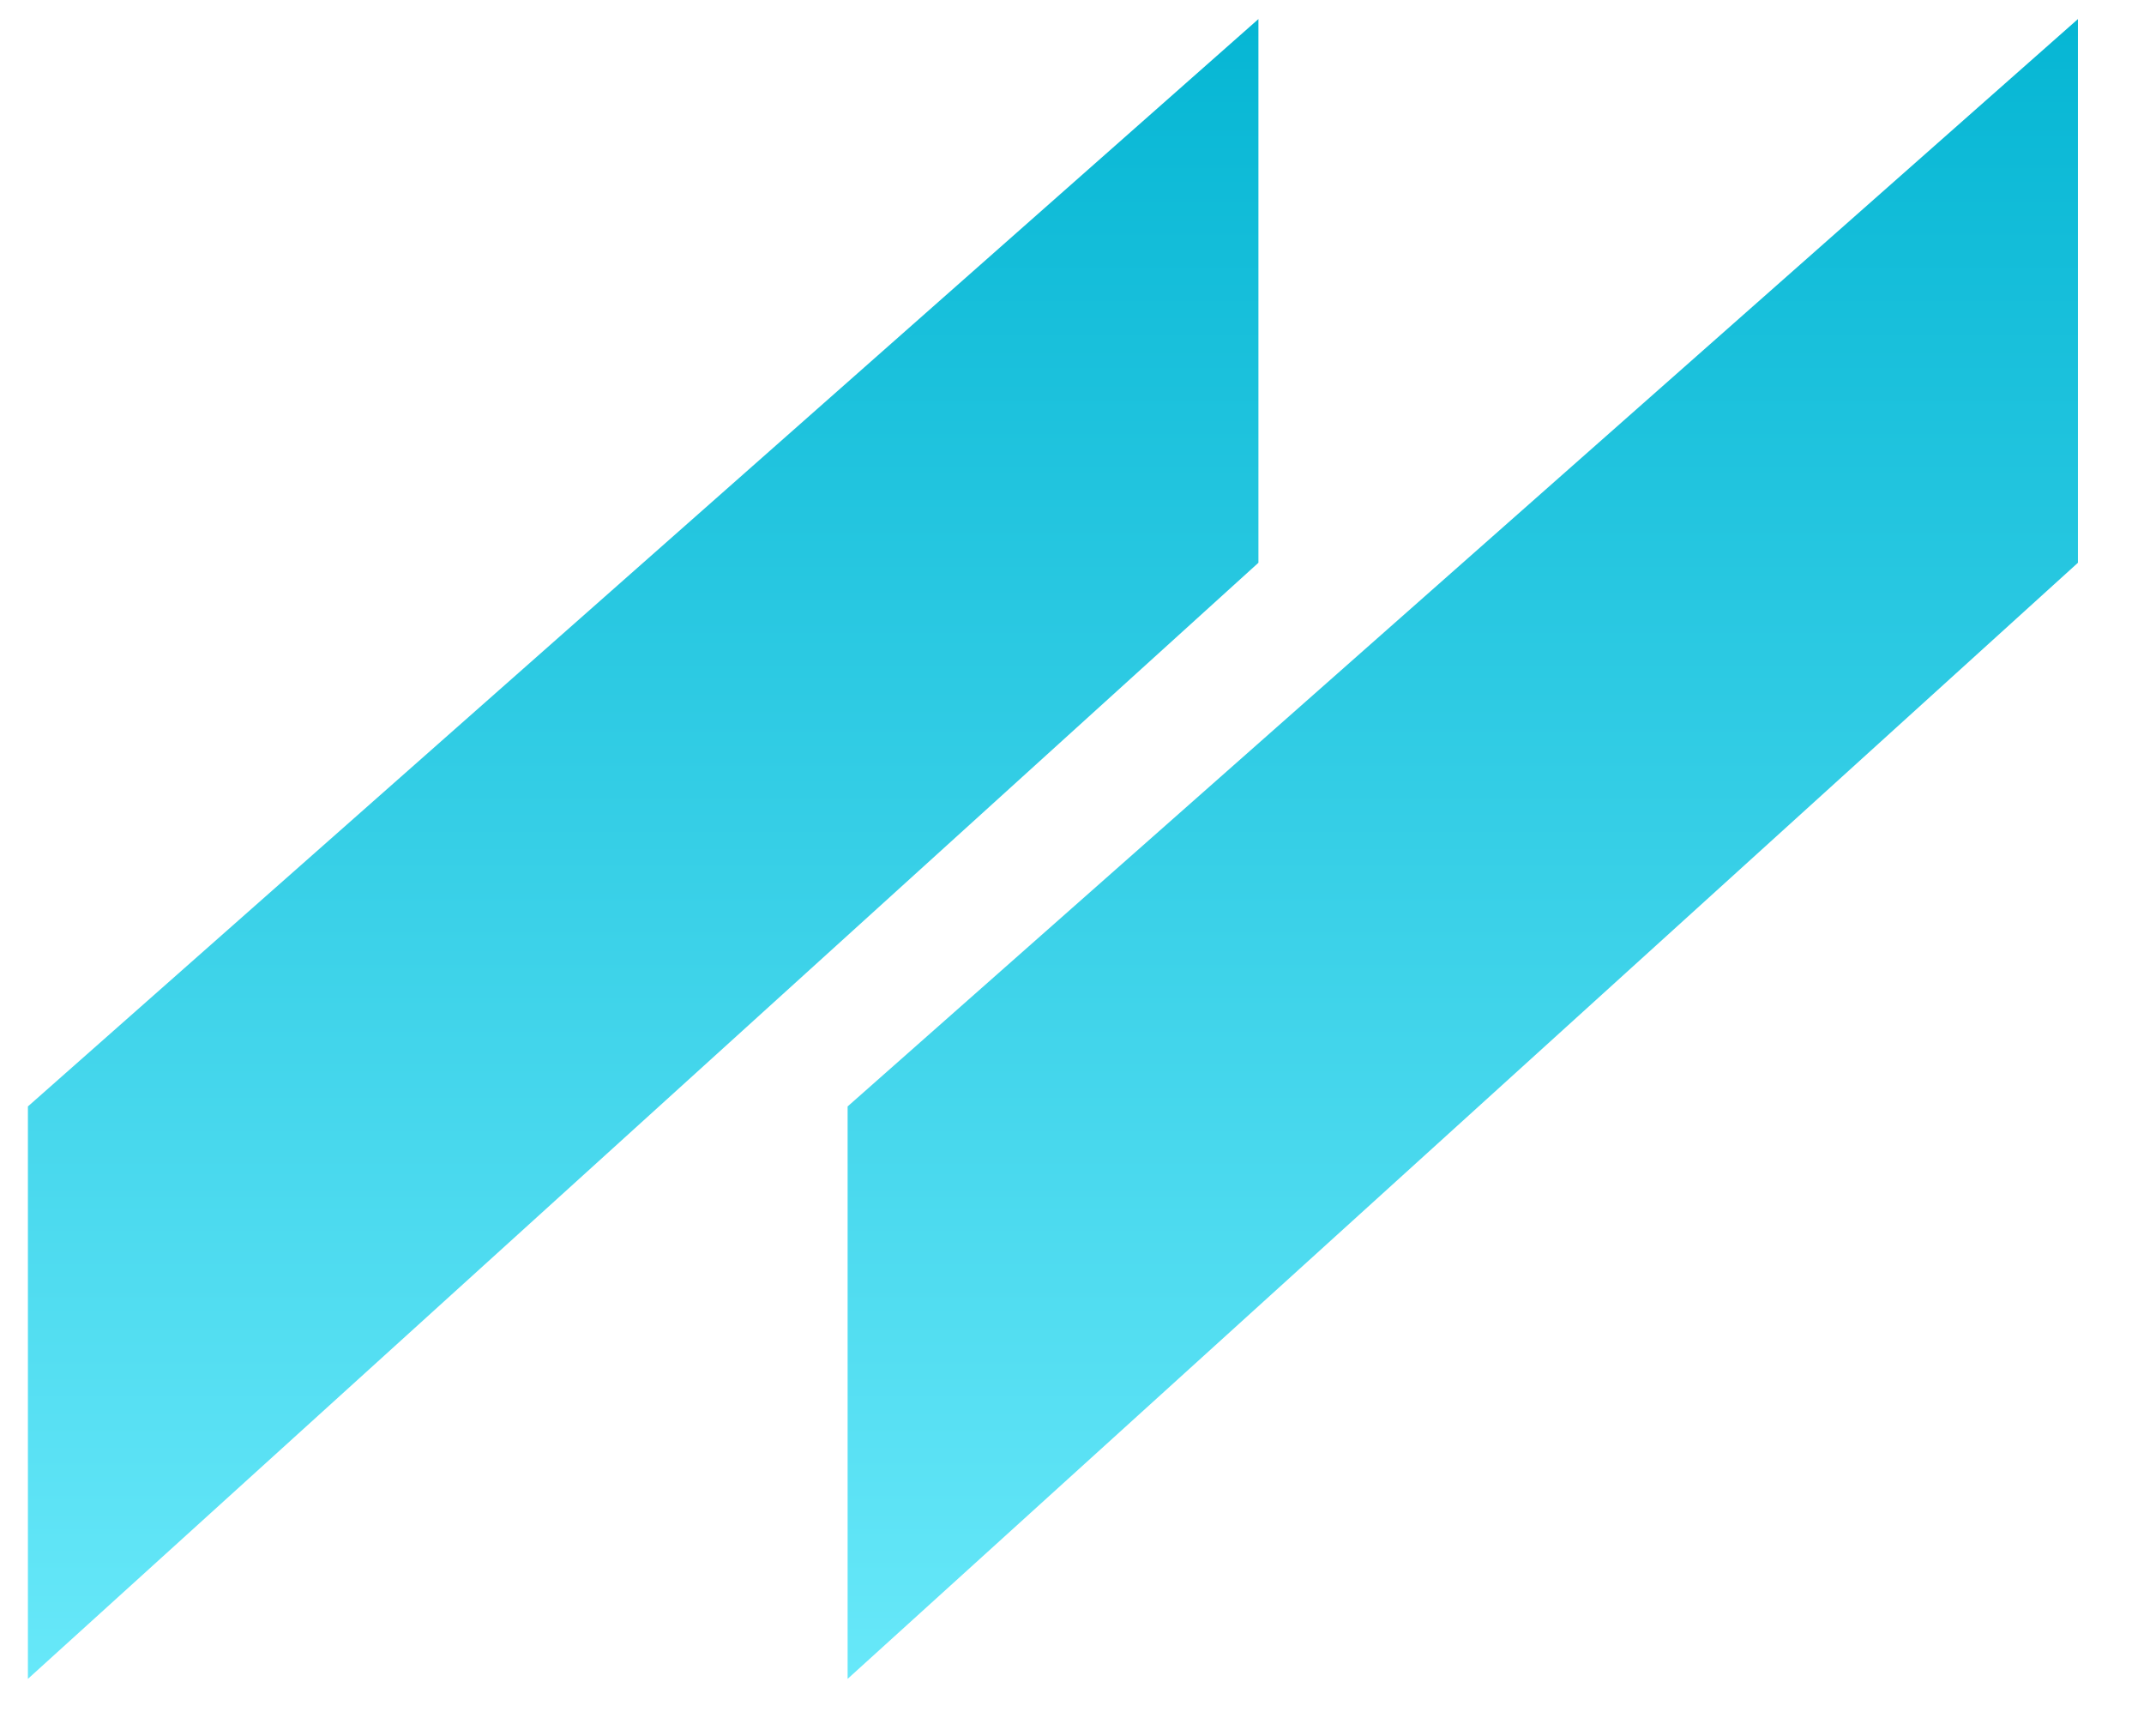
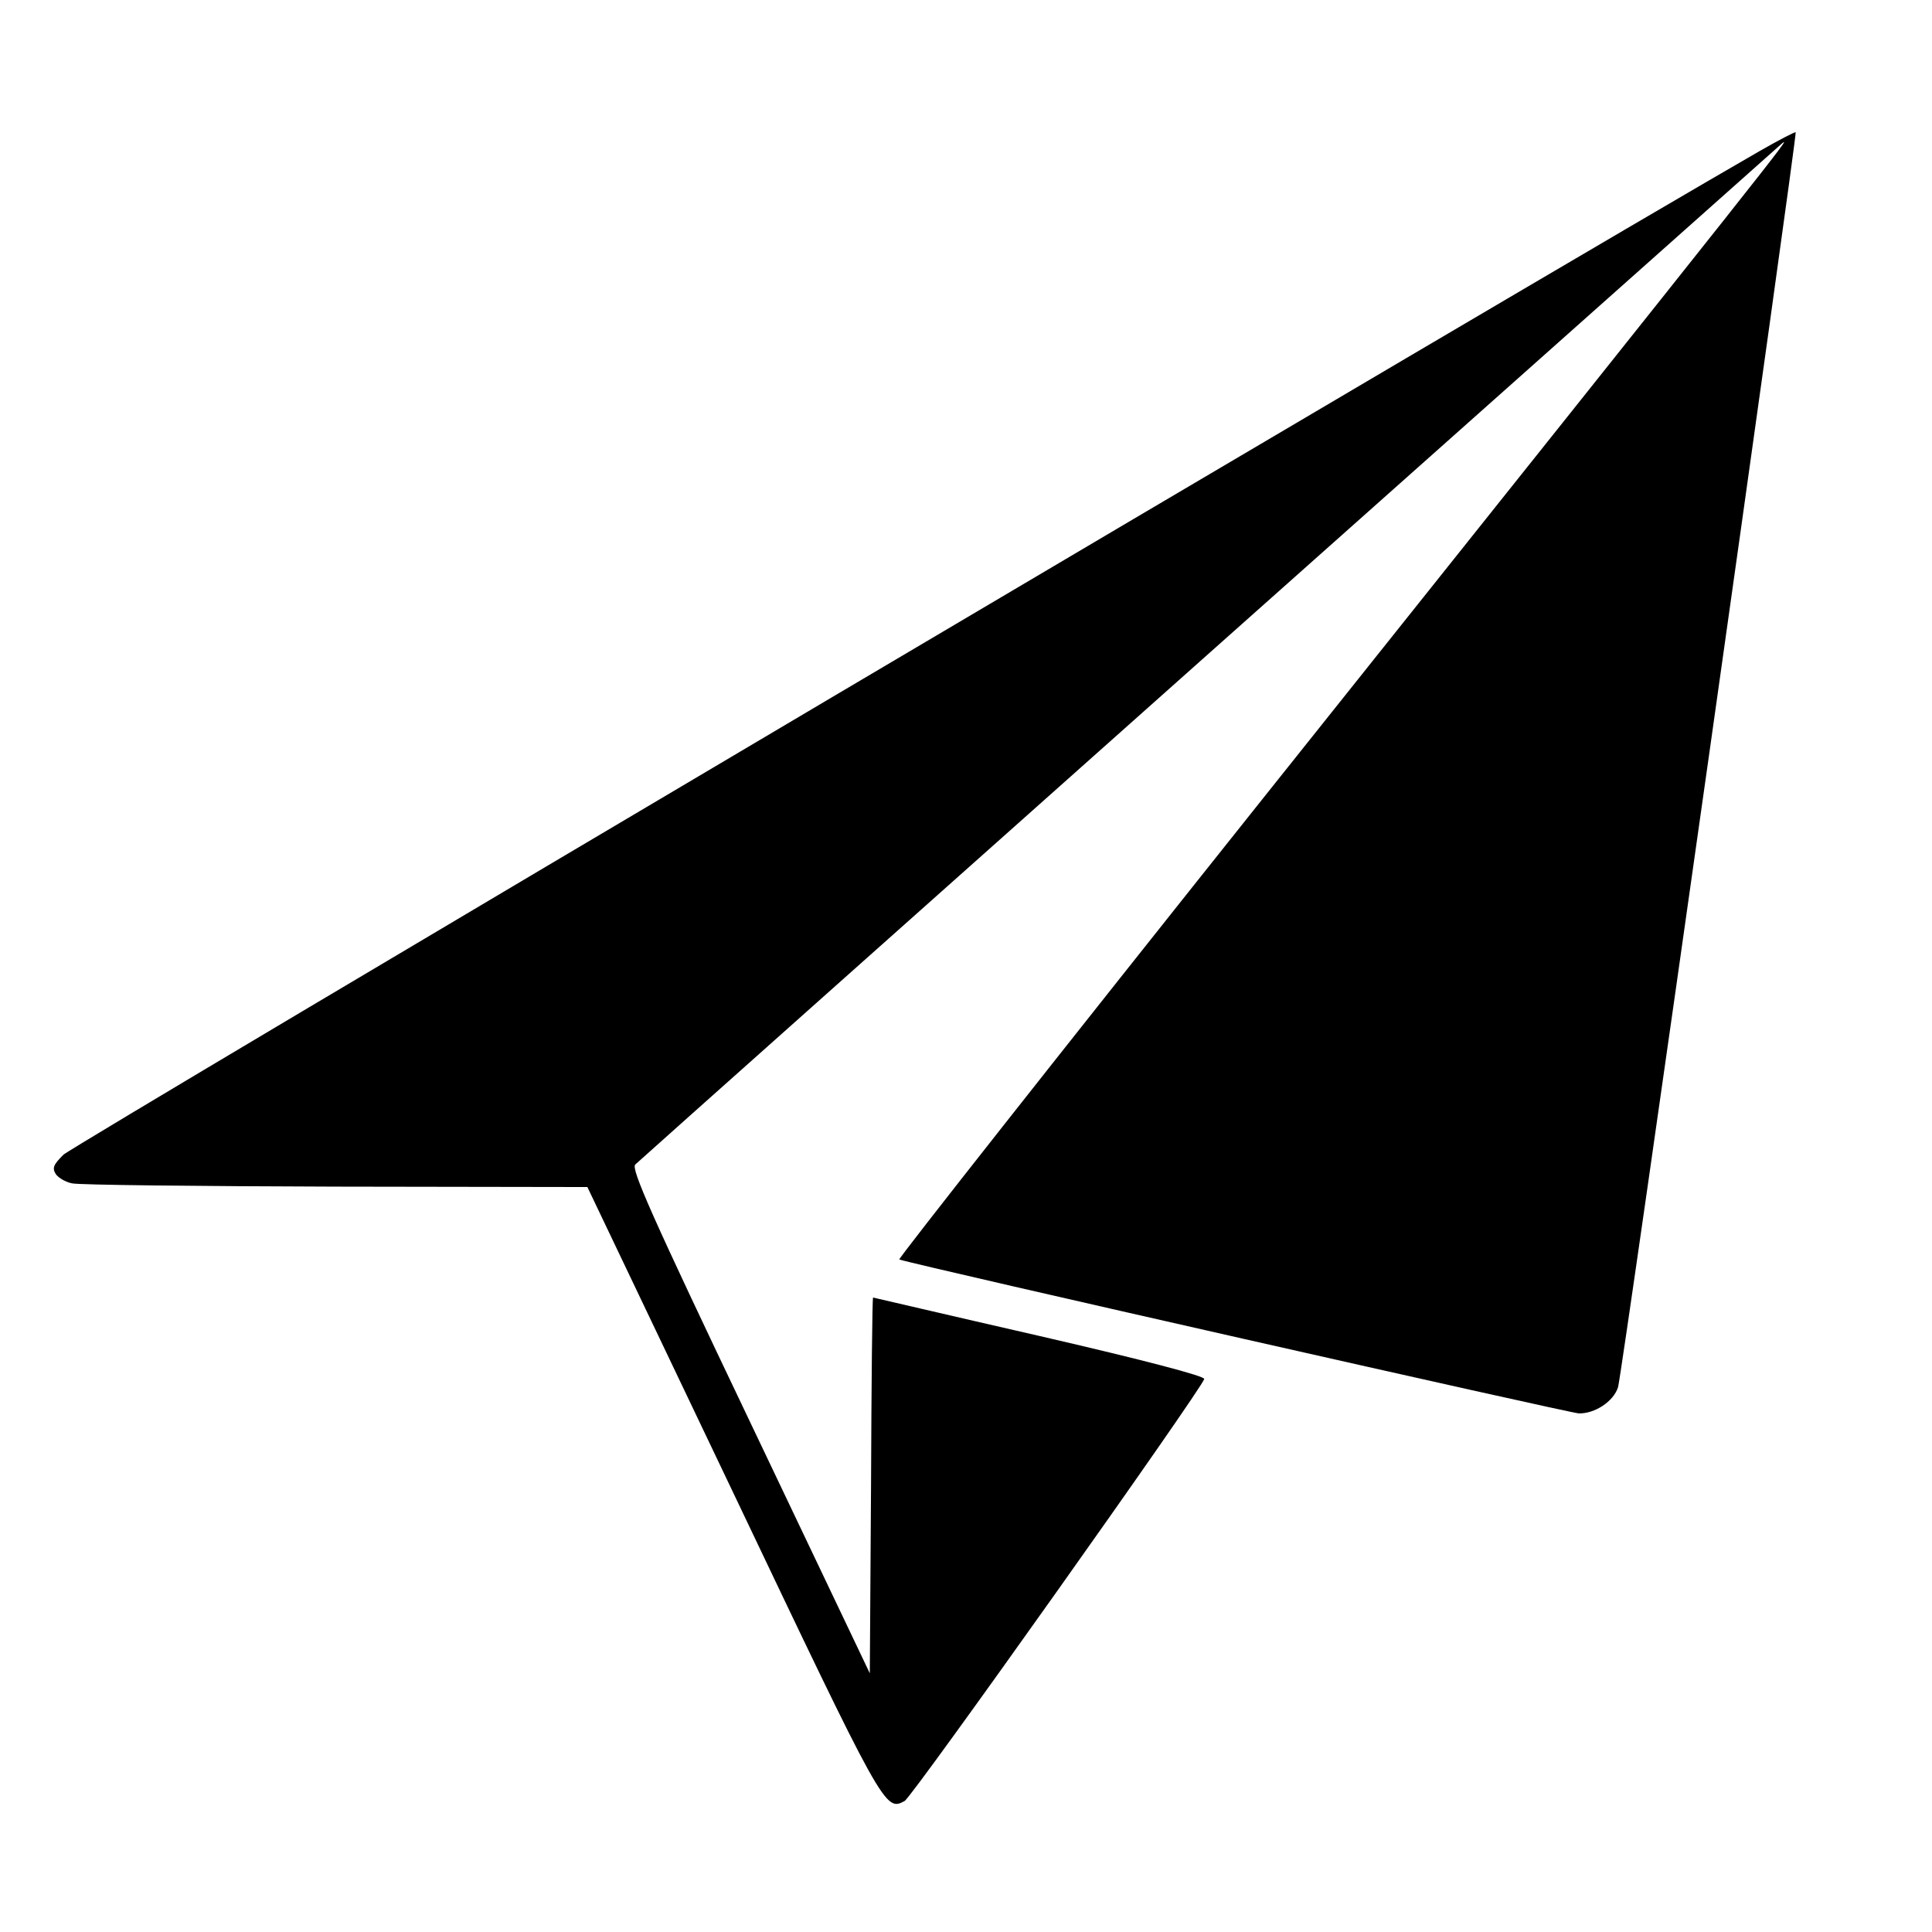
- <svg xmlns="http://www.w3.org/2000/svg" xmlns:xlink="http://www.w3.org/1999/xlink" version="1.1" preserveAspectRatio="xMidYMid meet" viewBox="344.564 330.278 111.737 91.218" width="53.87" height="43.61">
-   <defs>
-     <path d="M453.3 331.28L453.3 359.85L388.64 418.5L388.64 388.42L453.3 331.28Z" id="aFZf6T5ED" />
-     <linearGradient id="gradientb2ThqnP5Op" gradientUnits="userSpaceOnUse" x1="420.97" y1="331.28" x2="420.97" y2="418.5">
-       <stop style="stop-color: #06b6d4;stop-opacity: 1" offset="0%" />
-       <stop style="stop-color: #67e8f9;stop-opacity: 1" offset="100%" />
-     </linearGradient>
-     <path d="M410.23 331.28L410.23 359.85L345.56 418.5L345.56 388.42L410.23 331.28Z" id="a9fehgwfM" />
-     <linearGradient id="gradientk1wNV9Ostb" gradientUnits="userSpaceOnUse" x1="377.89" y1="331.28" x2="377.89" y2="418.5">
-       <stop style="stop-color: #06b6d4;stop-opacity: 1" offset="0%" />
-       <stop style="stop-color: #67e8f9;stop-opacity: 1" offset="100%" />
-     </linearGradient>
-   </defs>
-   <g>
-     <g>
-       <use xlink:href="#aFZf6T5ED" opacity="1" fill="url(#gradientb2ThqnP5Op)" />
-     </g>
-     <g>
-       <use xlink:href="#a9fehgwfM" opacity="1" fill="url(#gradientk1wNV9Ostb)" />
-     </g>
+ <svg xmlns="http://www.w3.org/2000/svg" version="1.0" width="752pt" height="752pt" viewBox="150 150 472 452" preserveAspectRatio="xMidYMid meet">
+   <g transform="translate(0,752) scale(0.1,-0.1)" fill="#000000" stroke="none">
+     <path d="M5799 5751 c-520 -299 -4122 -2430 -4144 -2452 -24 -24 -28 -32 -19 -47 6 -9 24 -20 40 -23 16 -4 306 -7 644 -8 l615 -1 355 -744 c370 -777 372 -782 420 -756 18 9 727 1008 732 1031 2 7 -146 46 -402 105 -223 51 -406 94 -407 94 -2 0 -4 -207 -5 -459 l-3 -459 -293 615 c-241 505 -291 618 -280 628 60 55 2788 2483 2802 2495 21 16 22 17 -1272 -1605 -491 -616 -889 -1121 -885 -1122 54 -17 1637 -375 1660 -376 39 -1 85 29 96 64 9 27 438 3061 434 3066 -2 1 -41 -19 -88 -46z" />
  </g>
</svg>
